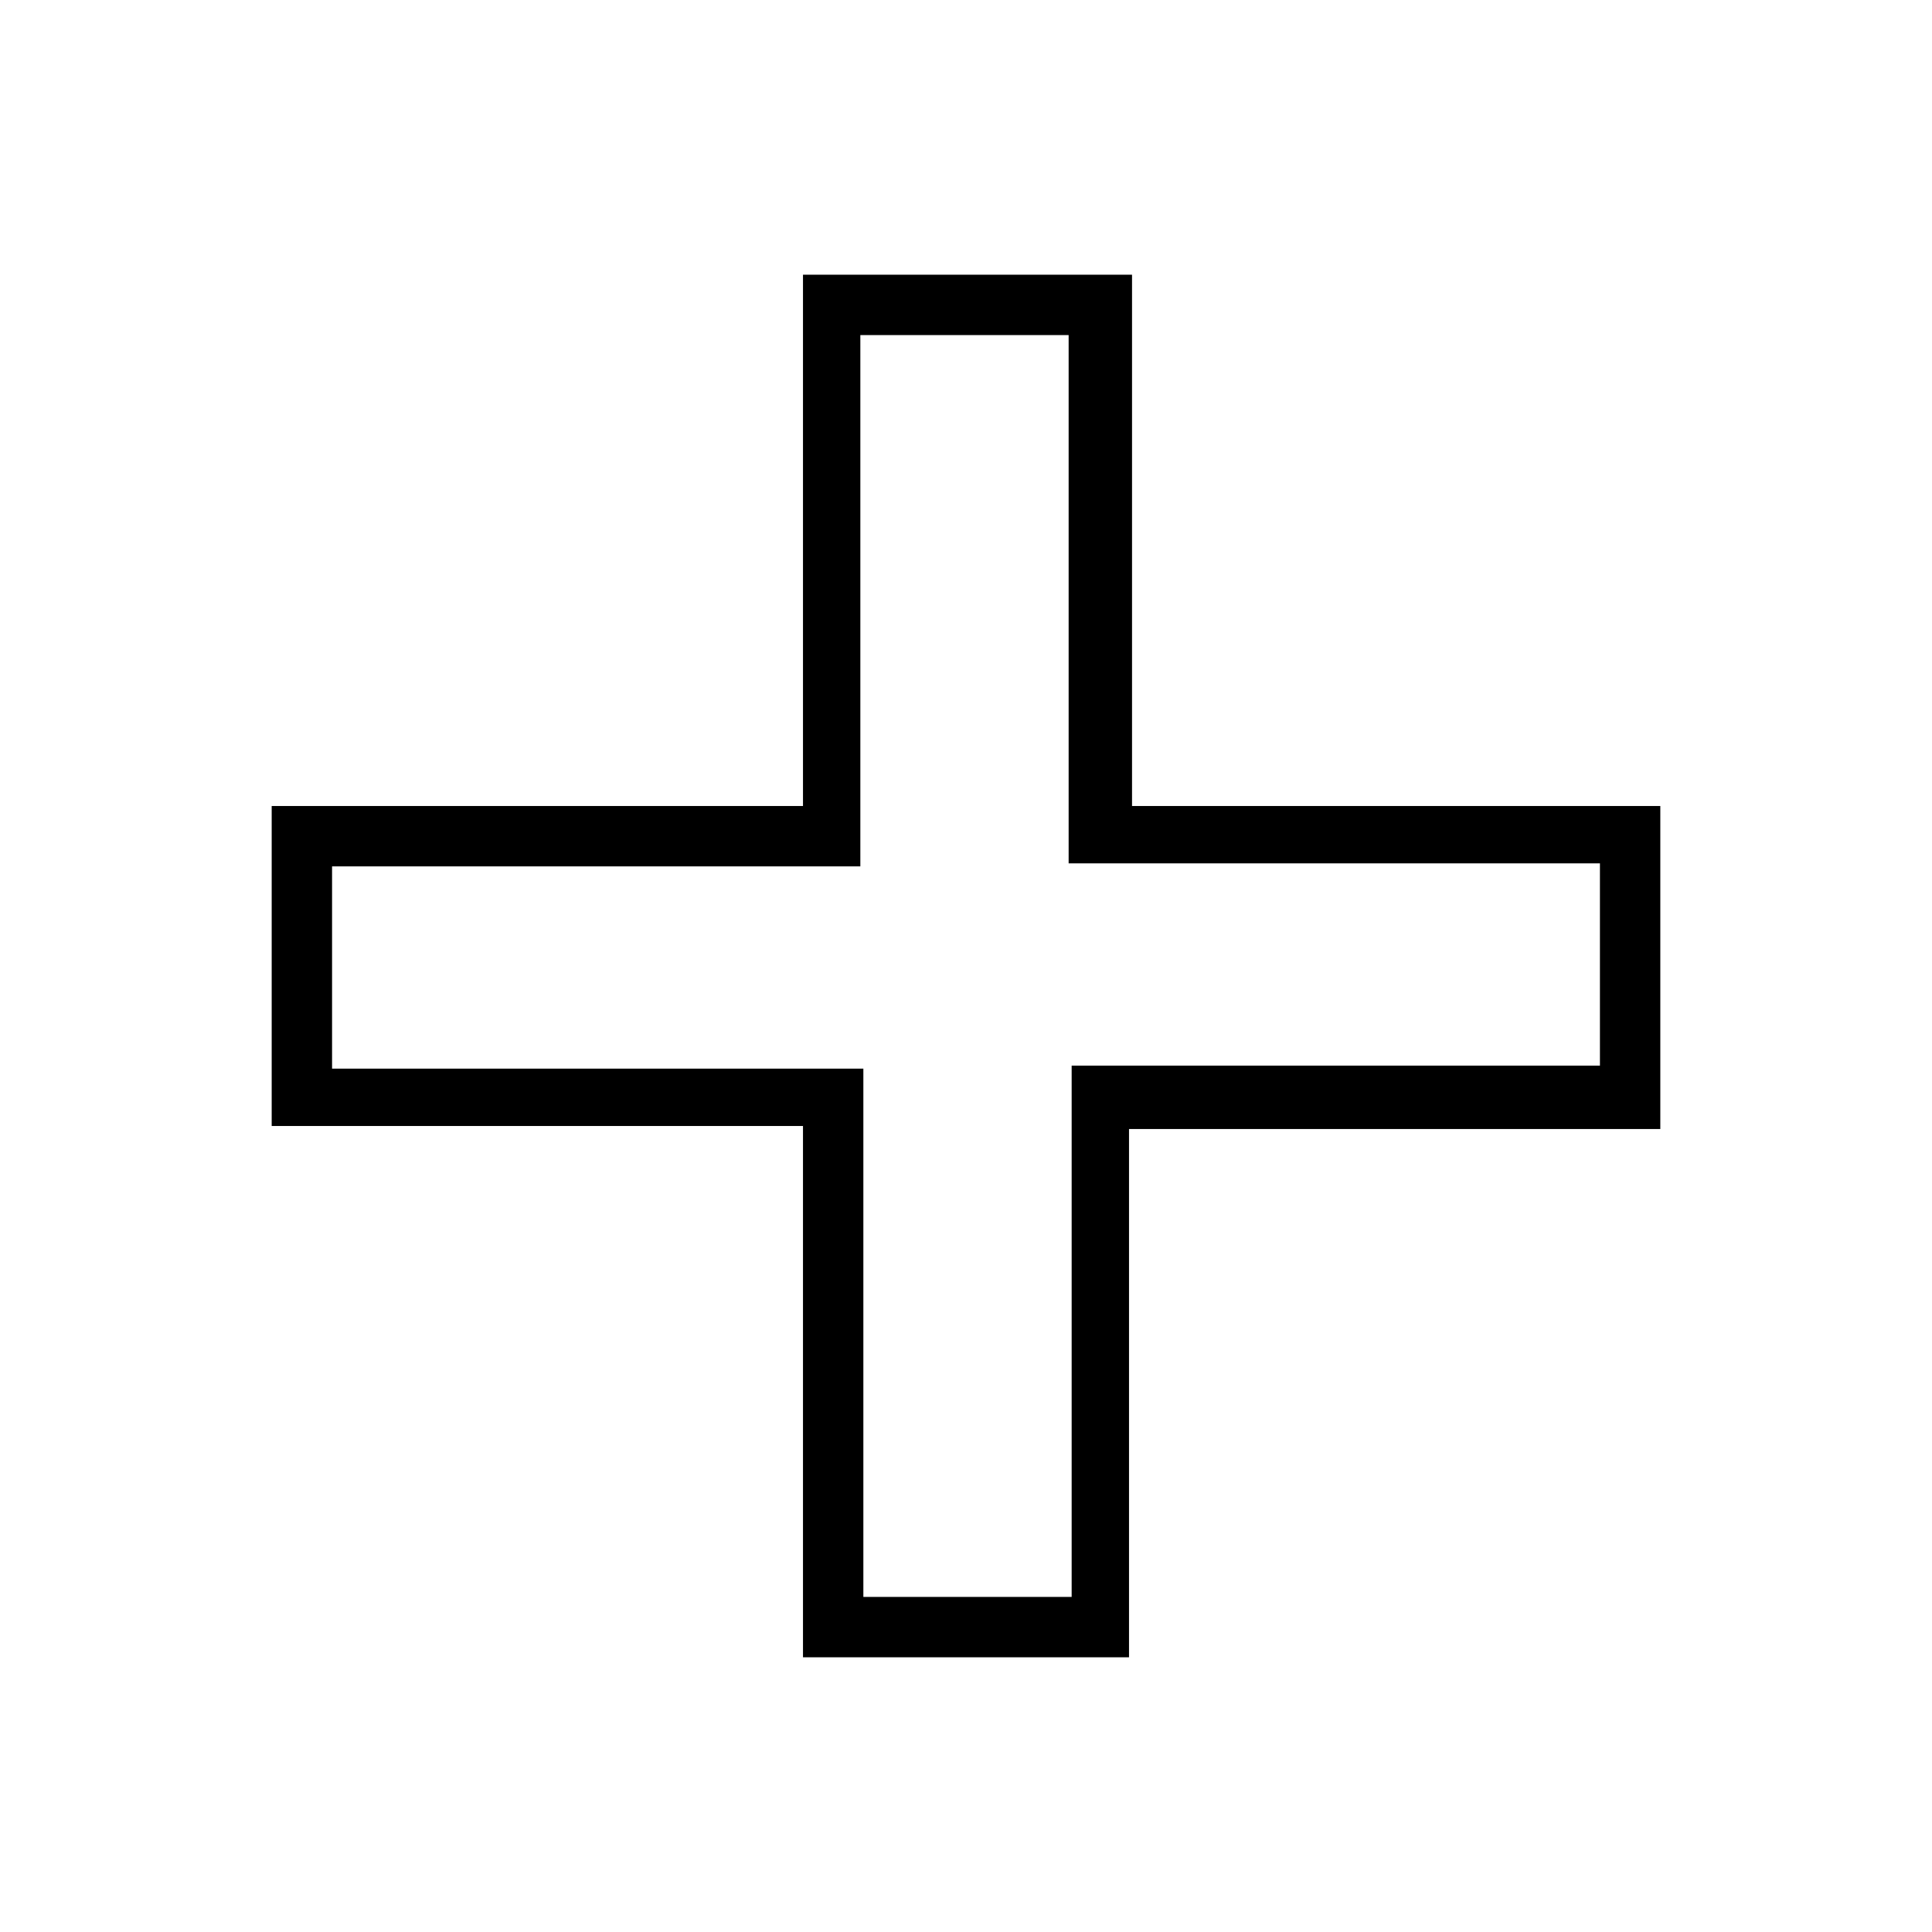
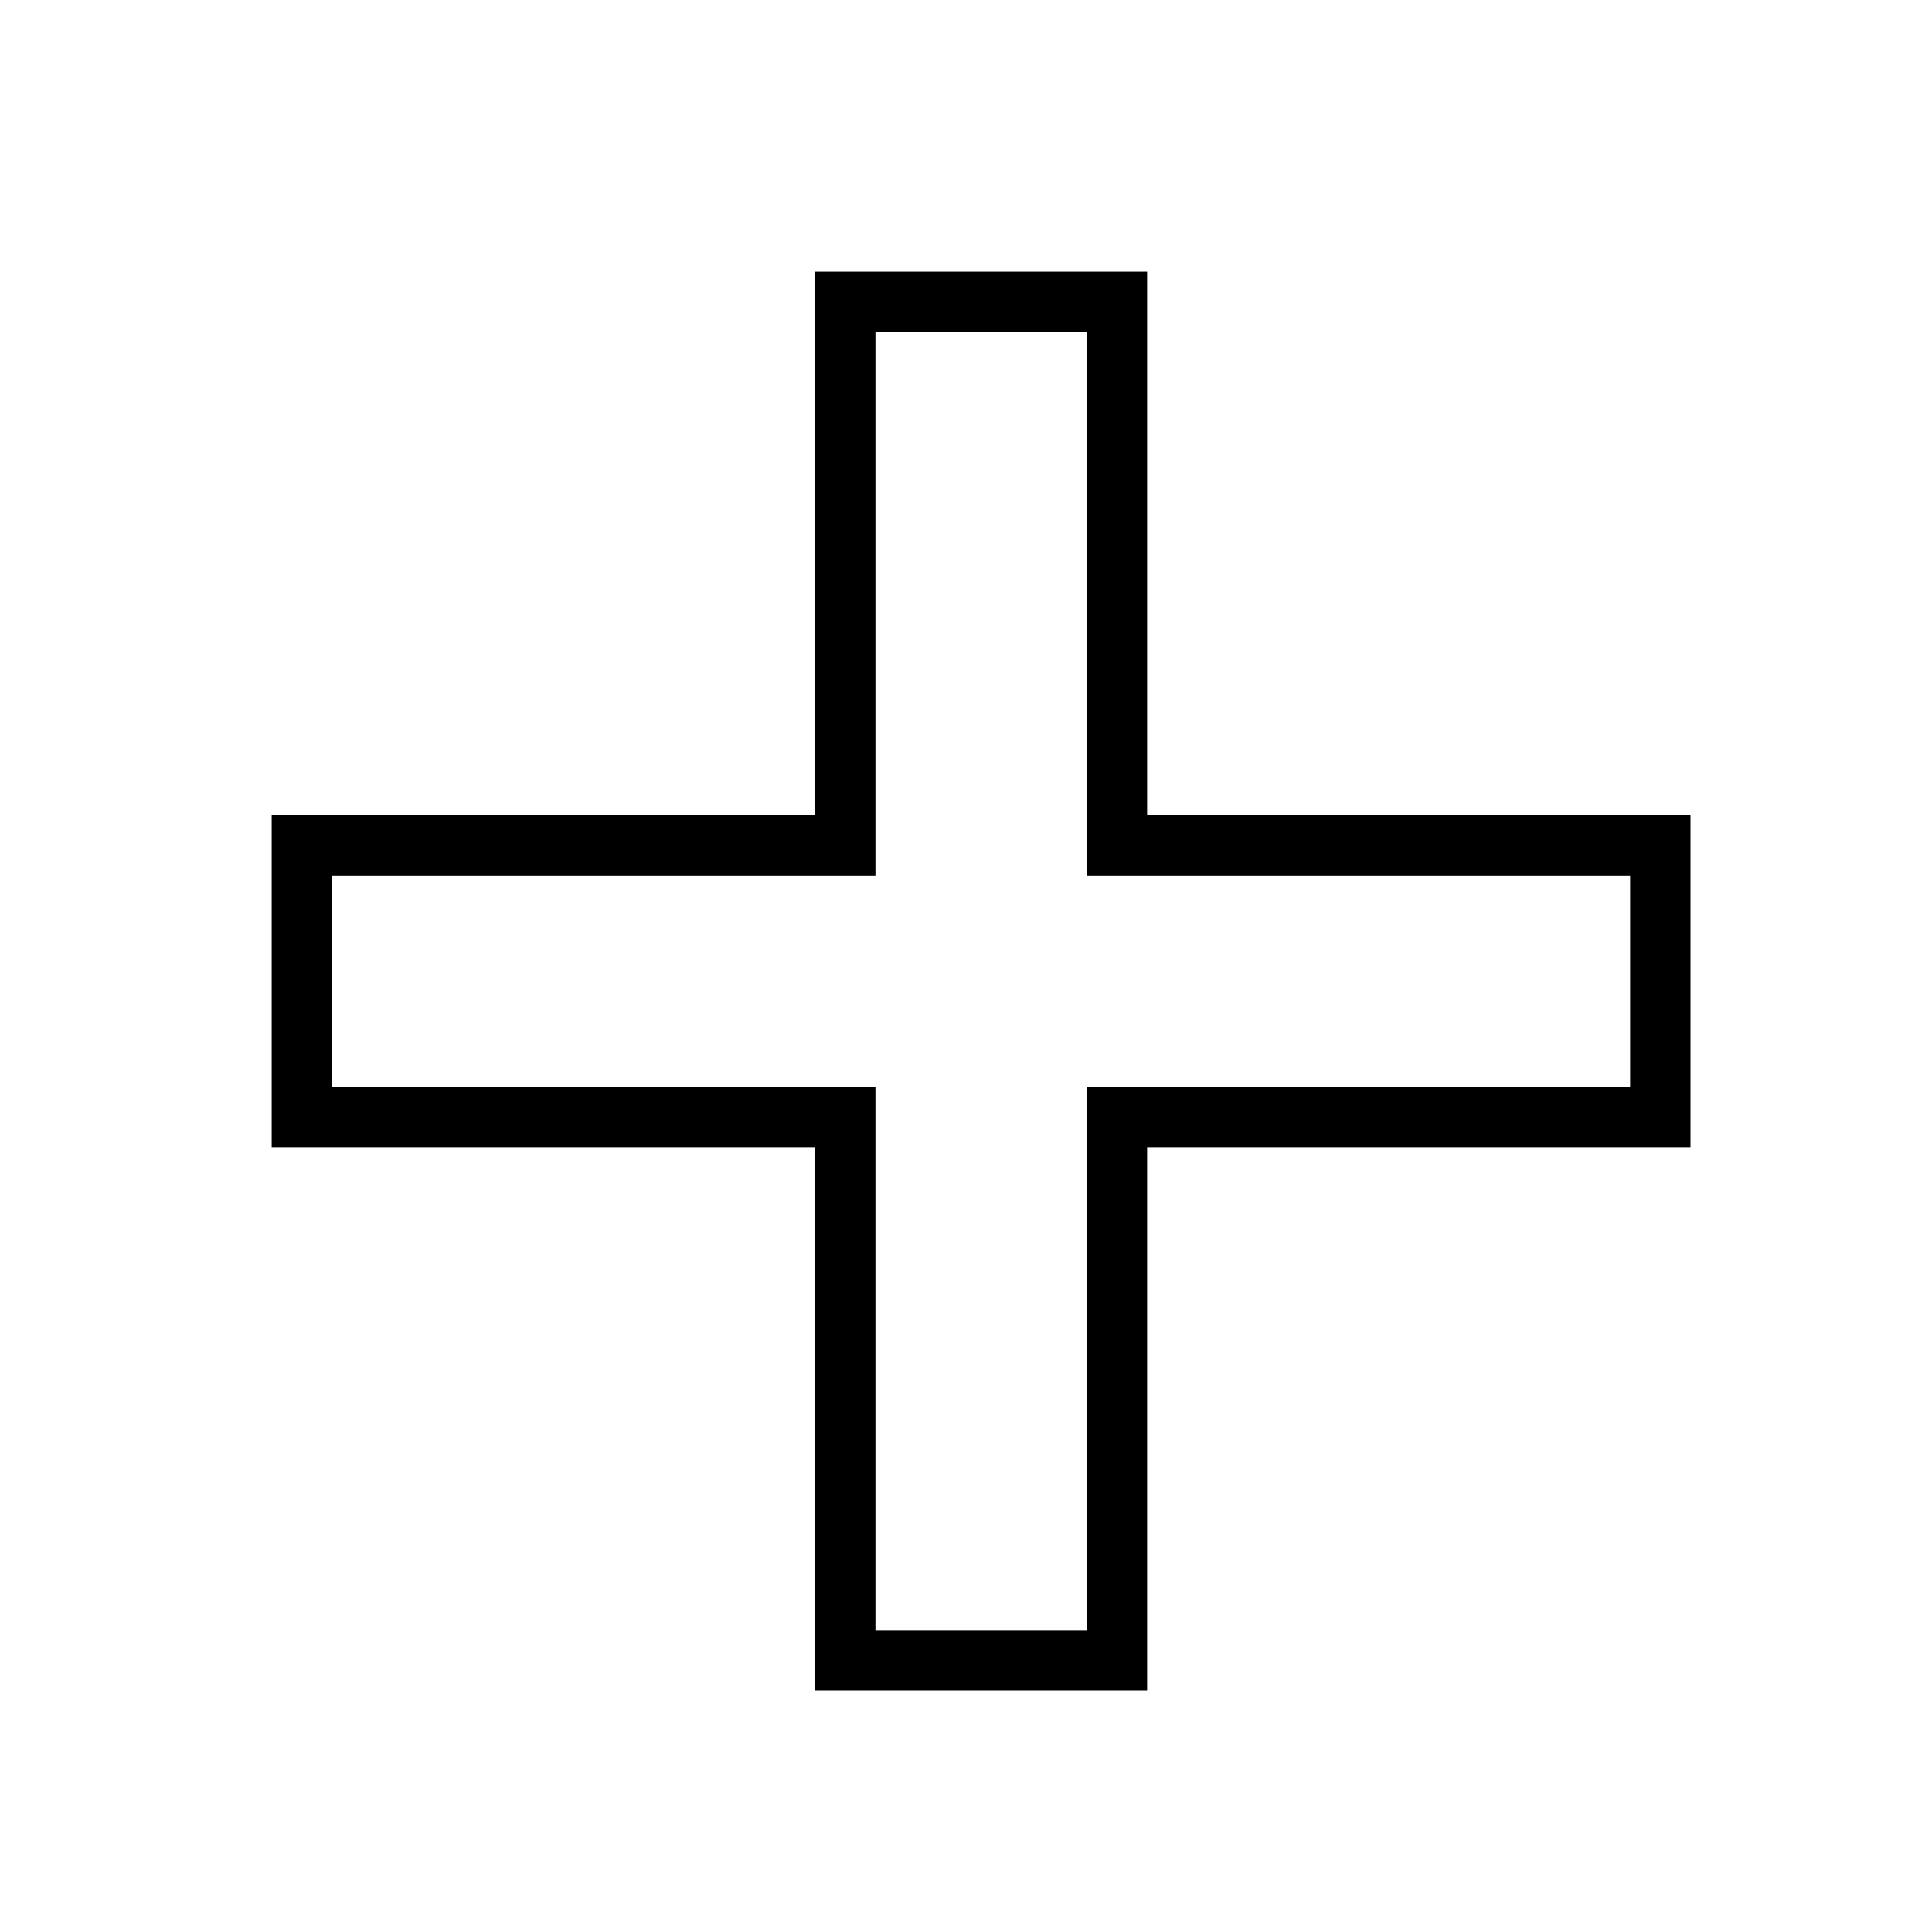
<svg xmlns="http://www.w3.org/2000/svg" version="1.1" id="Layer_1" x="0px" y="0px" viewBox="0 0 64 64" enable-background="new 0 0 64 64" xml:space="preserve">
-   <path d="M37.4,54.9H26.6V37.3H9V26.7h17.6V9.1h10.9v17.6H55v10.7H37.4V54.9z M28.6,52.9h6.9V35.3H53v-6.7H35.4V11.1h-6.9v17.6H11  v6.7h17.6V52.9z" />
+   <path d="M27,56h11V38h18V27H38V9H27v18H9v11h18V56z M11,36v-7h18V11h7v18h18v7H36v18h-7V36H11z" />
</svg>
